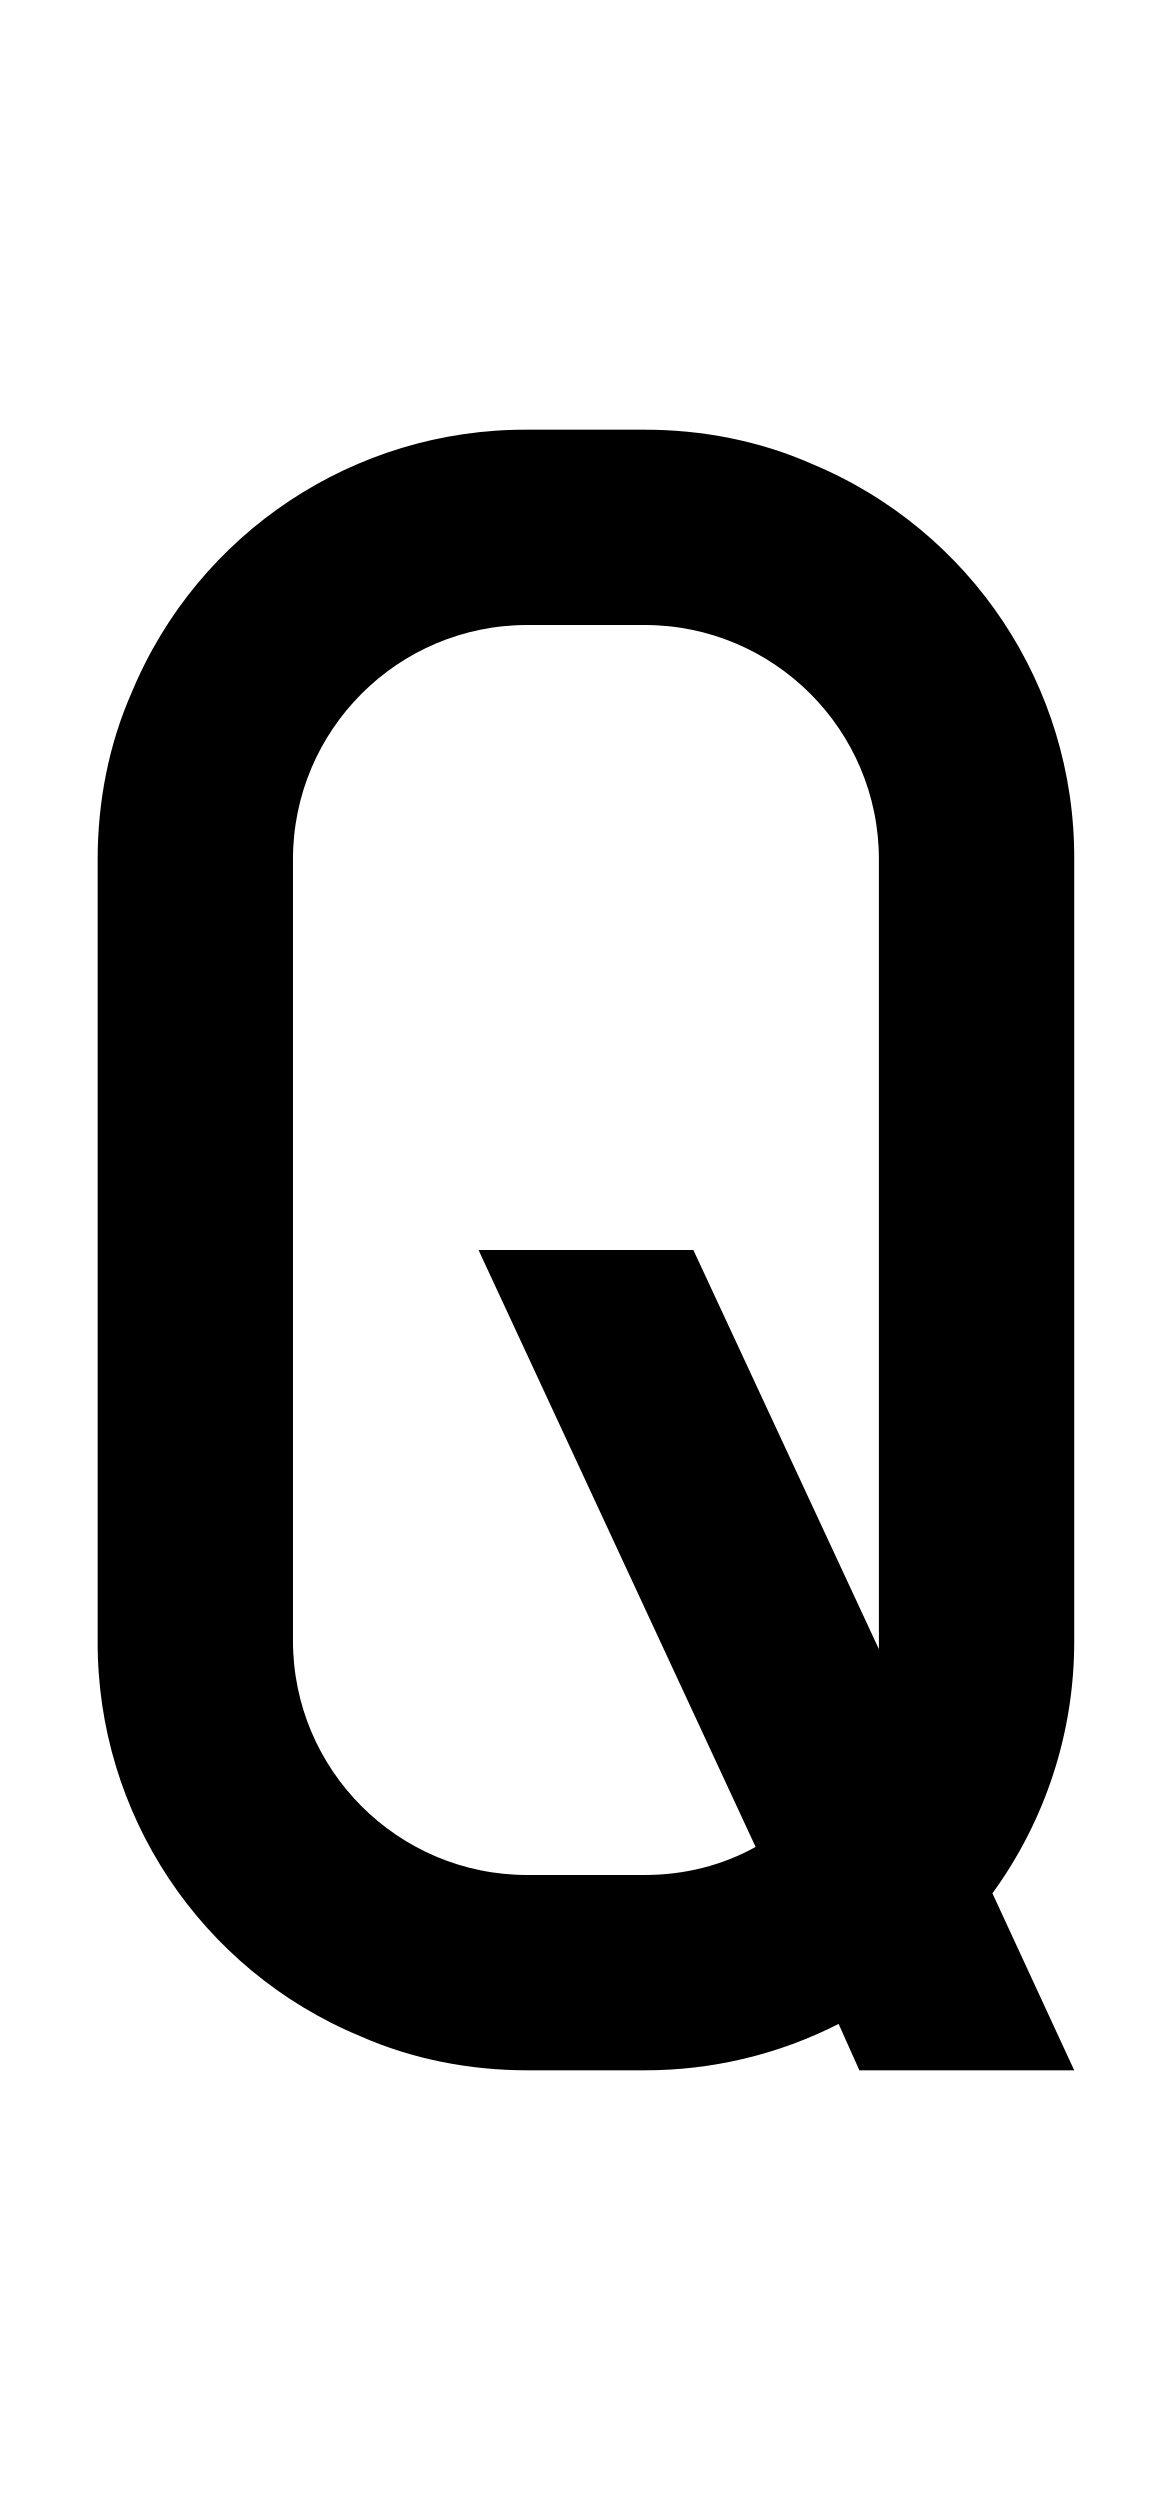
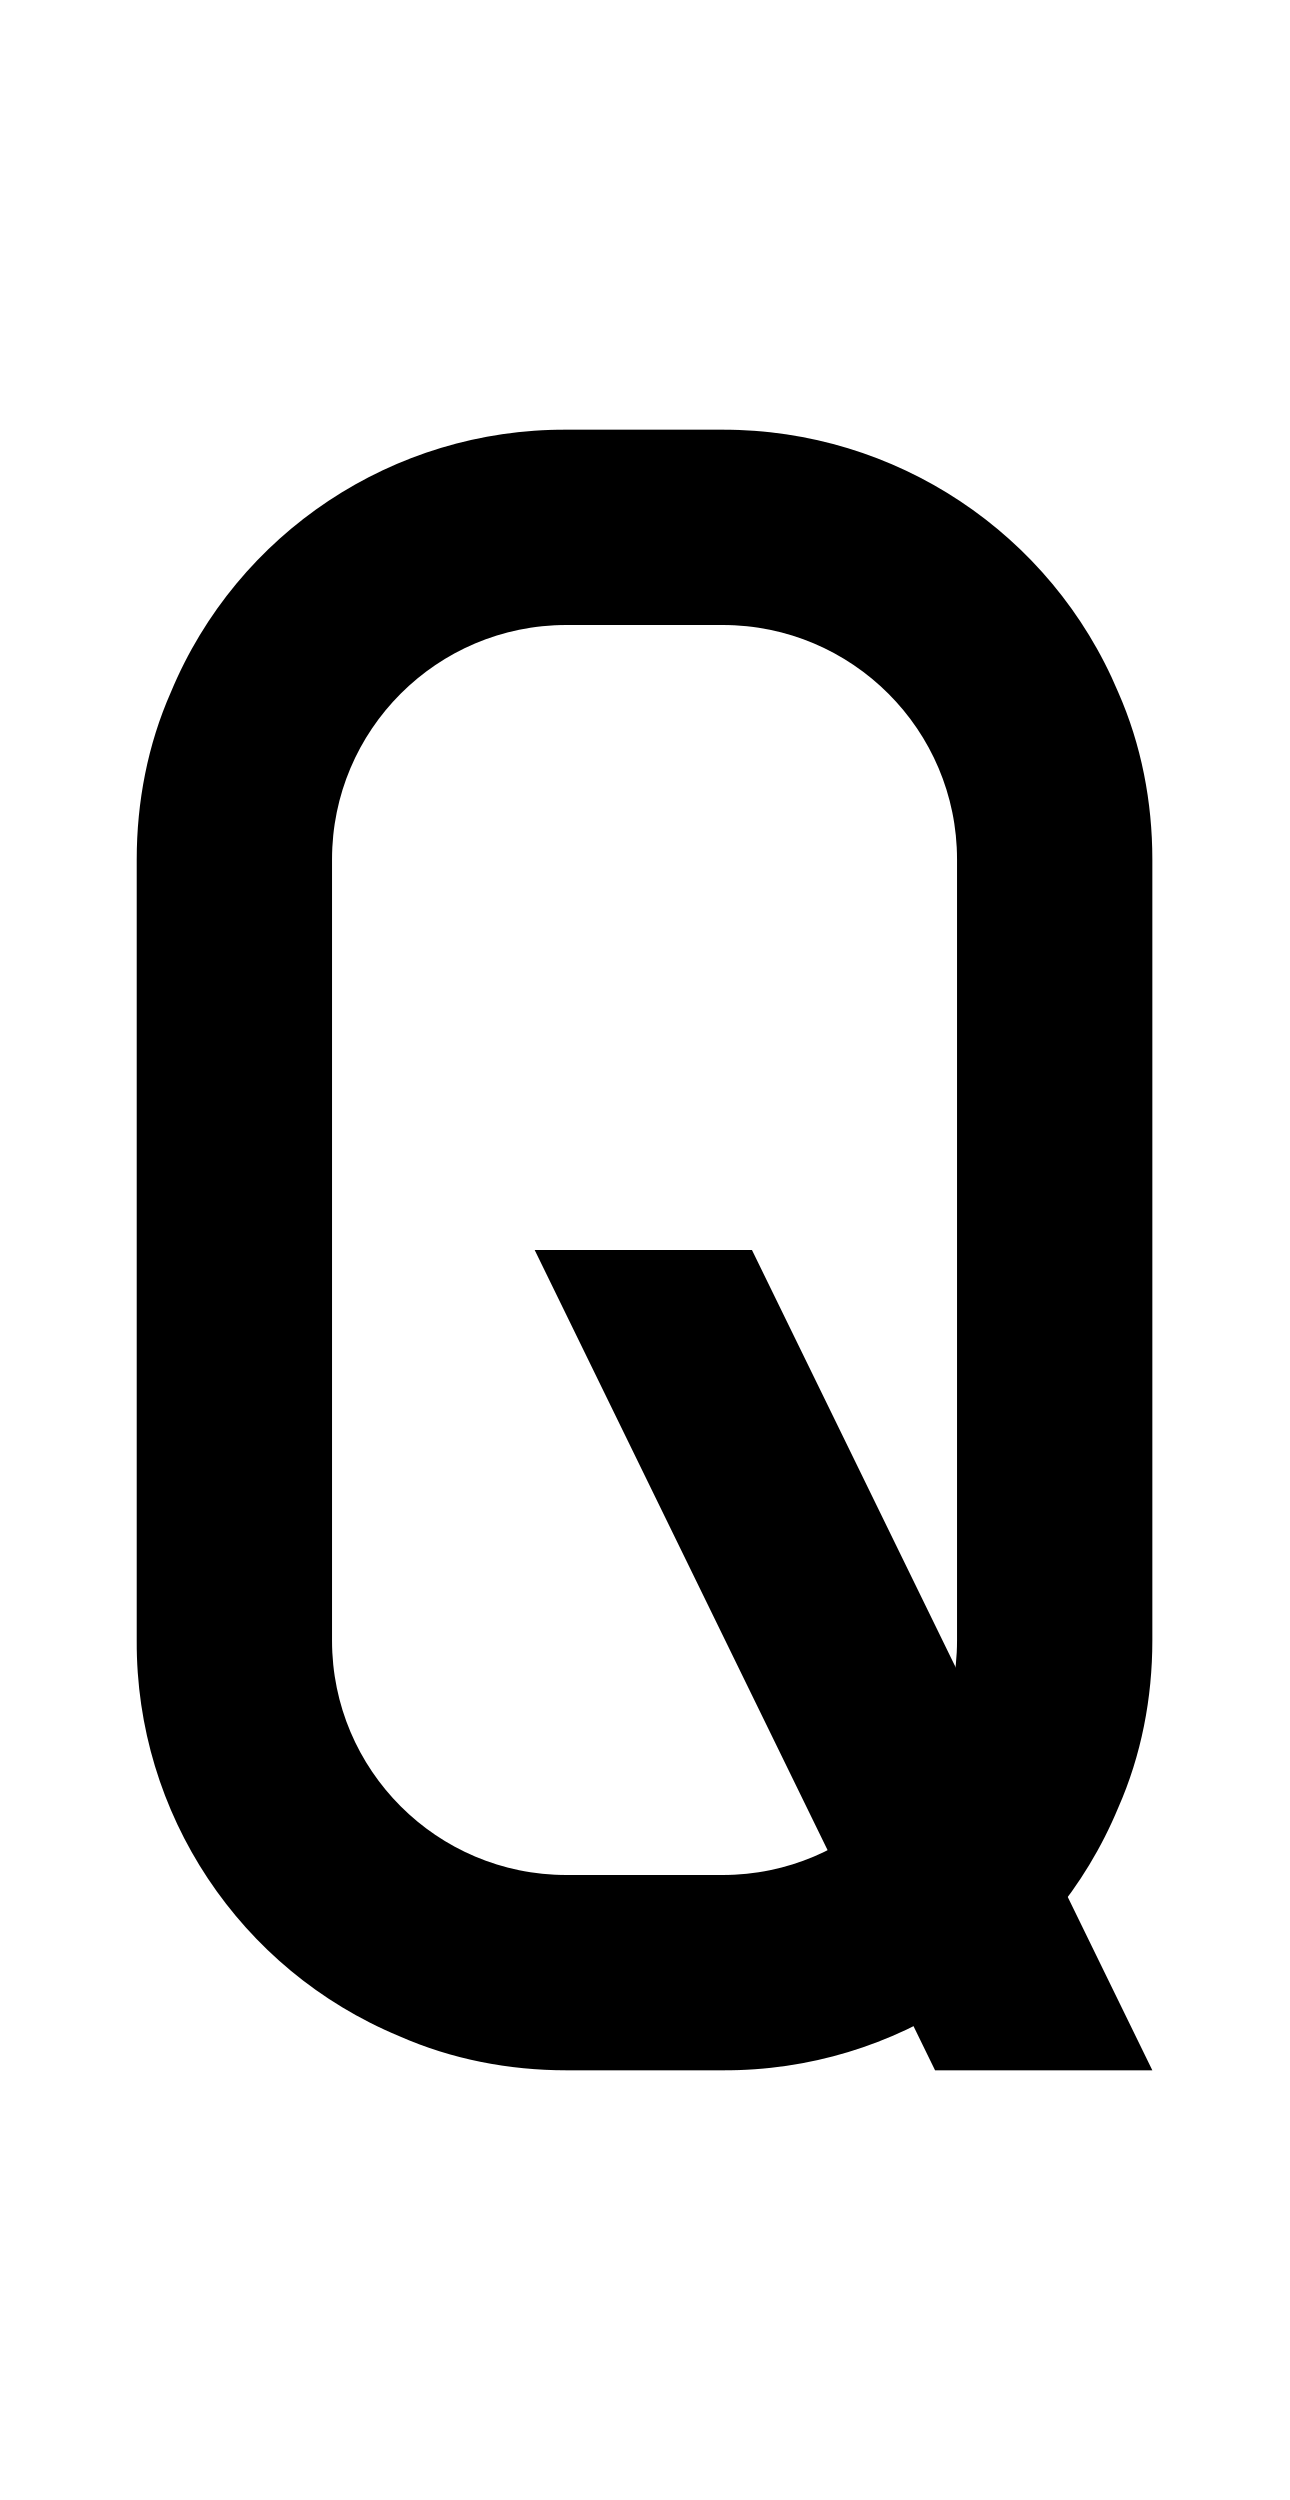
- <svg xmlns="http://www.w3.org/2000/svg" viewBox="0 0 960 2048">
-   <path d="M880 1344V704a349 349 0 0 0-215-324c-43-19-90-28-137-28h-96a349 349 0 0 0-324 215c-19 43-28 90-28 137v640a349 349 0 0 0 215 324c43 19 90 28 137 28h96a349 349 0 0 0 159-38l17 38h176l-67-145a350 350 0 0 0 67-207Zm-312-320H392l227 489c-27 15-58 23-91 23h-96c-106 0-192-86-192-192V704c0-106 86-192 192-192h96c106 0 192 86 192 192v647l-152-327Z" />
+ <svg xmlns="http://www.w3.org/2000/svg" viewBox="0 0 1056 2048">
+   <path d="M916 567a351 351 0 0 0-324-215H464a349 349 0 0 0-324 215c-19 43-28 90-28 137v640a349 349 0 0 0 215 324c43 19 90 28 137 28h128a349 349 0 0 0 324-215c19-43 28-90 28-137V704c0-47-9-94-28-137Zm-324 969H464c-106 0-192-86-192-192V704c0-106 86-192 192-192h128c106 0 192 86 192 192v640c0 106-86 192-192 192Z" />
+   <path d="M616 1024H438l328 672h178l-328-672z" />
</svg>
